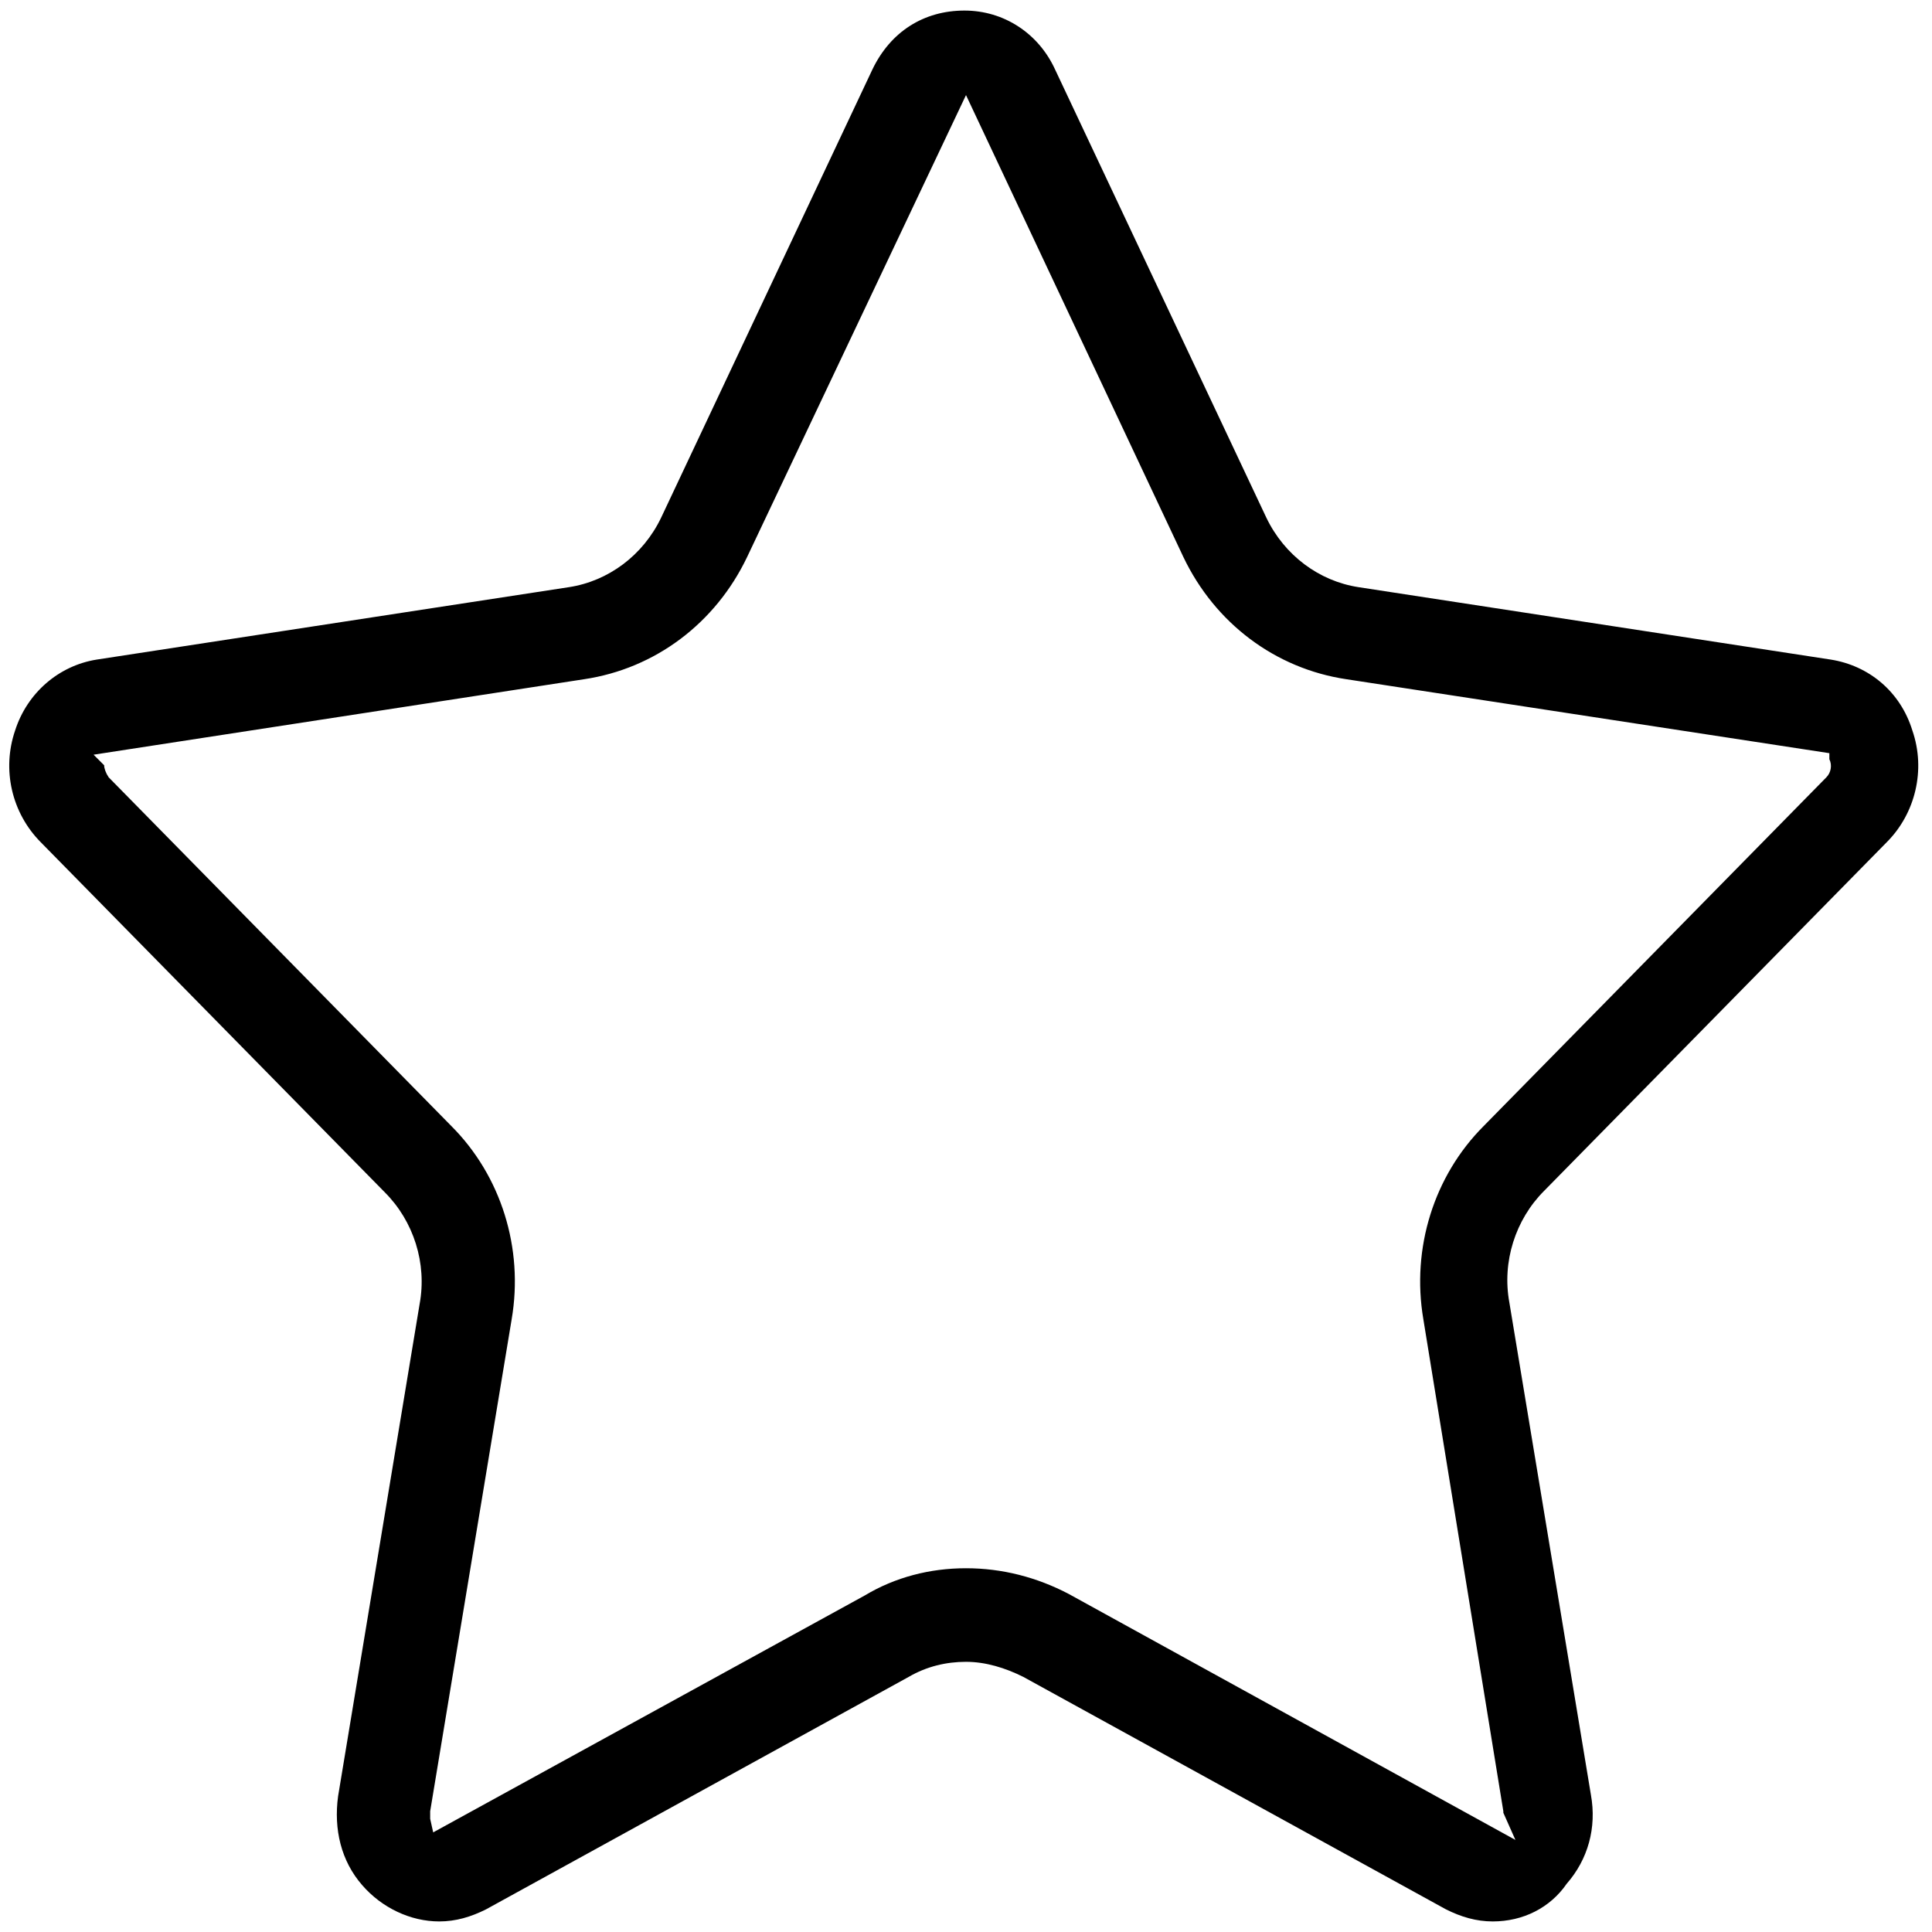
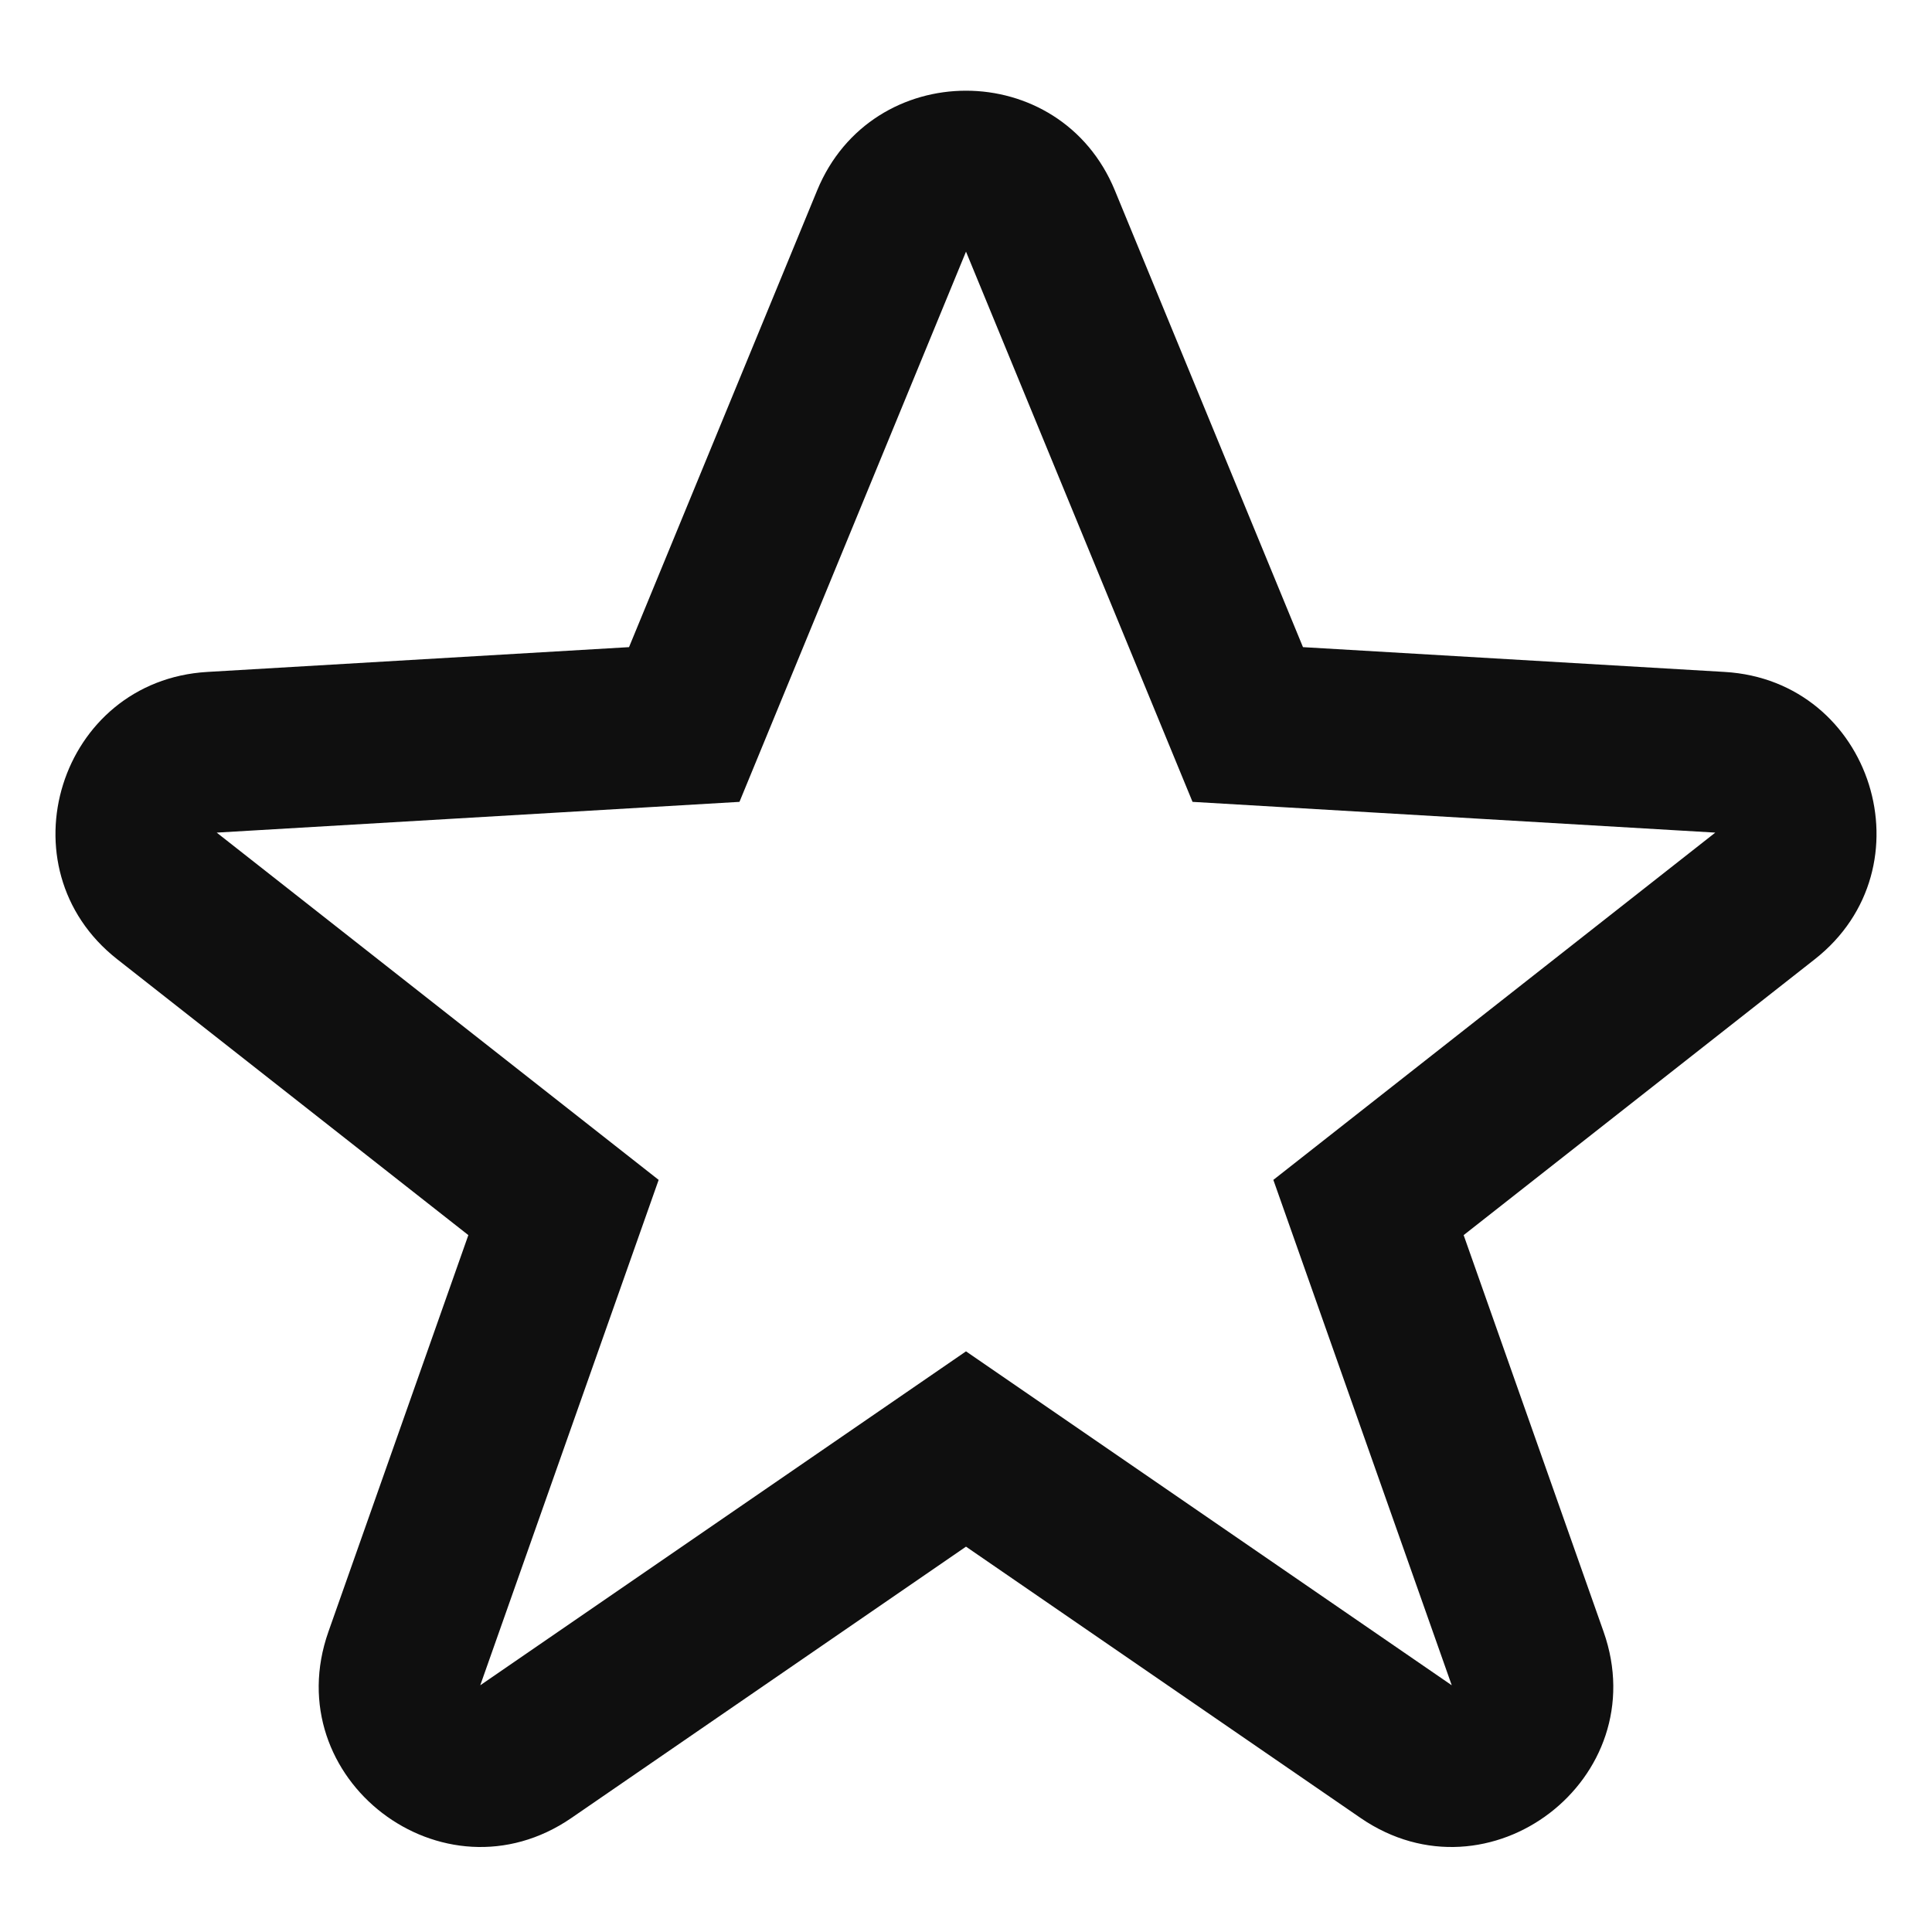
- <svg xmlns="http://www.w3.org/2000/svg" width="800px" height="800px" viewBox="0 0 1024 1024" fill="#000000" class="icon" version="1.1">
-   <path d="M791.2 1018.4c-8.8 0-16.8-2.4-24.8-6.4l-224-123.2c-9.6-4.8-20-8-30.4-8-10.4 0-20.8 2.4-30.4 8l-224 123.2c-8 4-16 6.4-24.8 6.4-15.2 0-30.4-7.2-40.8-19.2-11.2-12.8-15.2-29.6-12.8-47.2l43.2-260.8c4-21.6-3.2-44-18.4-59.2L21.6 446.4A57.6 57.6 0 0 1 8 387.2c6.4-20 23.2-34.4 43.2-37.6l250.4-38.4c20.8-3.2 39.2-16.8 48.8-36.8l112-237.6C472 16.8 489.6 5.6 511.2 5.6c20.8 0 39.2 12 48 31.2l112 237.6c9.6 20 28 33.6 48.8 36.8l250.4 38.4c20 3.2 36.8 16.8 43.2 37.6 7.2 20.8 1.6 44-13.6 59.2l-181.6 184.8c-15.2 15.2-22.4 37.6-18.4 59.2l43.2 260.8c3.2 17.6-1.6 34.4-12.8 47.2-8.8 12.8-23.2 20-39.2 20zM512 831.2c19.2 0 37.6 4.8 54.4 13.6l236.8 130.4-6.4-14.4v-0.8l-42.4-260.8c-6.4-37.6 5.6-76 32-102.4L968 412c2.4-2.4 3.2-6.4 1.6-9.6v-3.2l-256-39.2c-37.6-5.6-69.6-29.6-86.4-64.8L512 50.4 396 295.2c-16.8 35.2-48.8 59.2-86.4 64.8L49.6 400l5.6 5.6c0 1.6 0.8 4 2.4 6.4l181.6 184.8c26.4 26.4 38.4 64.8 32 102.4L228 960v4l1.6 7.2 228.8-125.6c16-9.6 34.4-14.4 53.6-14.4z" fill="" />
+ <svg xmlns="http://www.w3.org/2000/svg" width="256px" height="256px" viewBox="0 0 24 24" fill="none">
+   <g id="SVGRepo_bgCarrier" stroke-width="0" />
+   <g id="SVGRepo_tracerCarrier" stroke-linecap="round" stroke-linejoin="round" />
+   <g id="SVGRepo_iconCarrier">
+     <path fill-rule="evenodd" clip-rule="evenodd" d="M10.151 2.365C10.831 0.714 13.169 0.714 13.849 2.365L16.186 8.039L21.425 8.347C23.263 8.455 23.991 10.779 22.544 11.916L18.182 15.343L19.92 20.269C20.565 22.096 18.497 23.68 16.901 22.583L12 19.213L7.099 22.583C5.503 23.68 3.435 22.096 4.08 20.269L5.818 15.343L1.456 11.916C0.009 10.779 0.737 8.455 2.575 8.347L7.814 8.039L10.151 2.365ZM12 3.126L9.186 9.961L2.692 10.343L8.182 14.657L5.966 20.935L12 16.787L18.034 20.935L15.818 14.657L21.308 10.343L14.814 9.961L12 3.126Z" fill="#0F0F0F" />
+   </g>
</svg>
